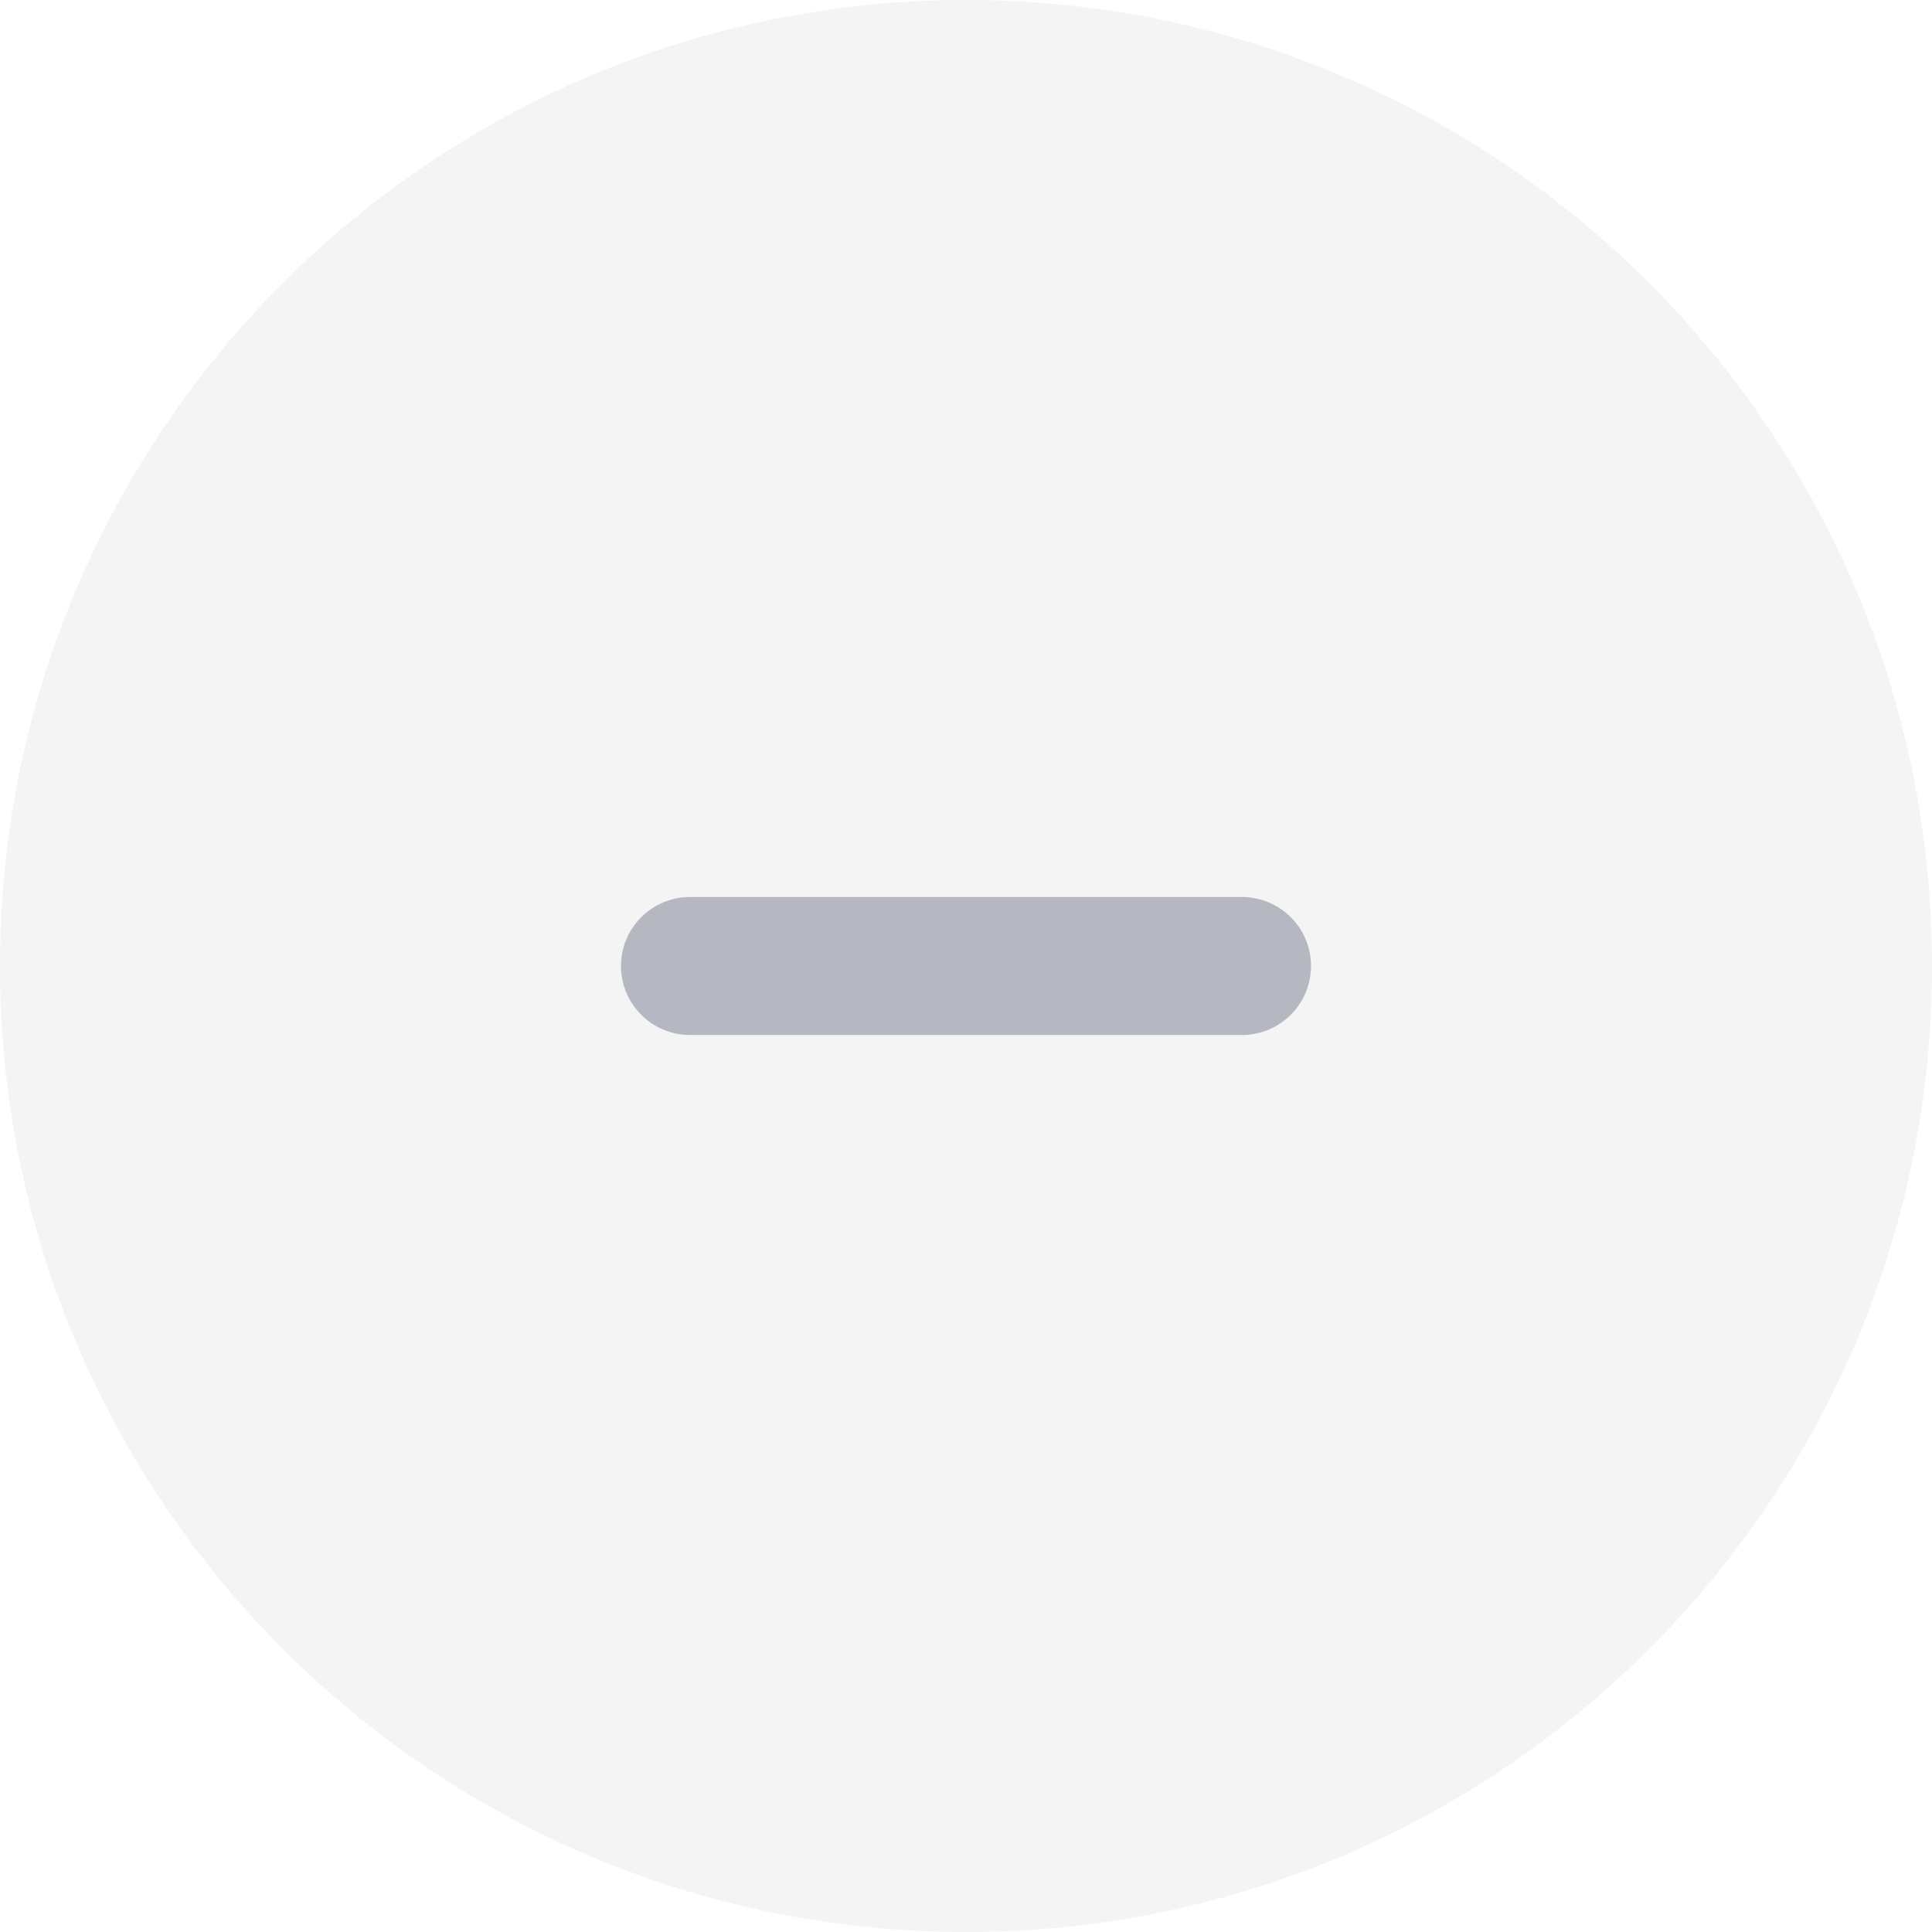
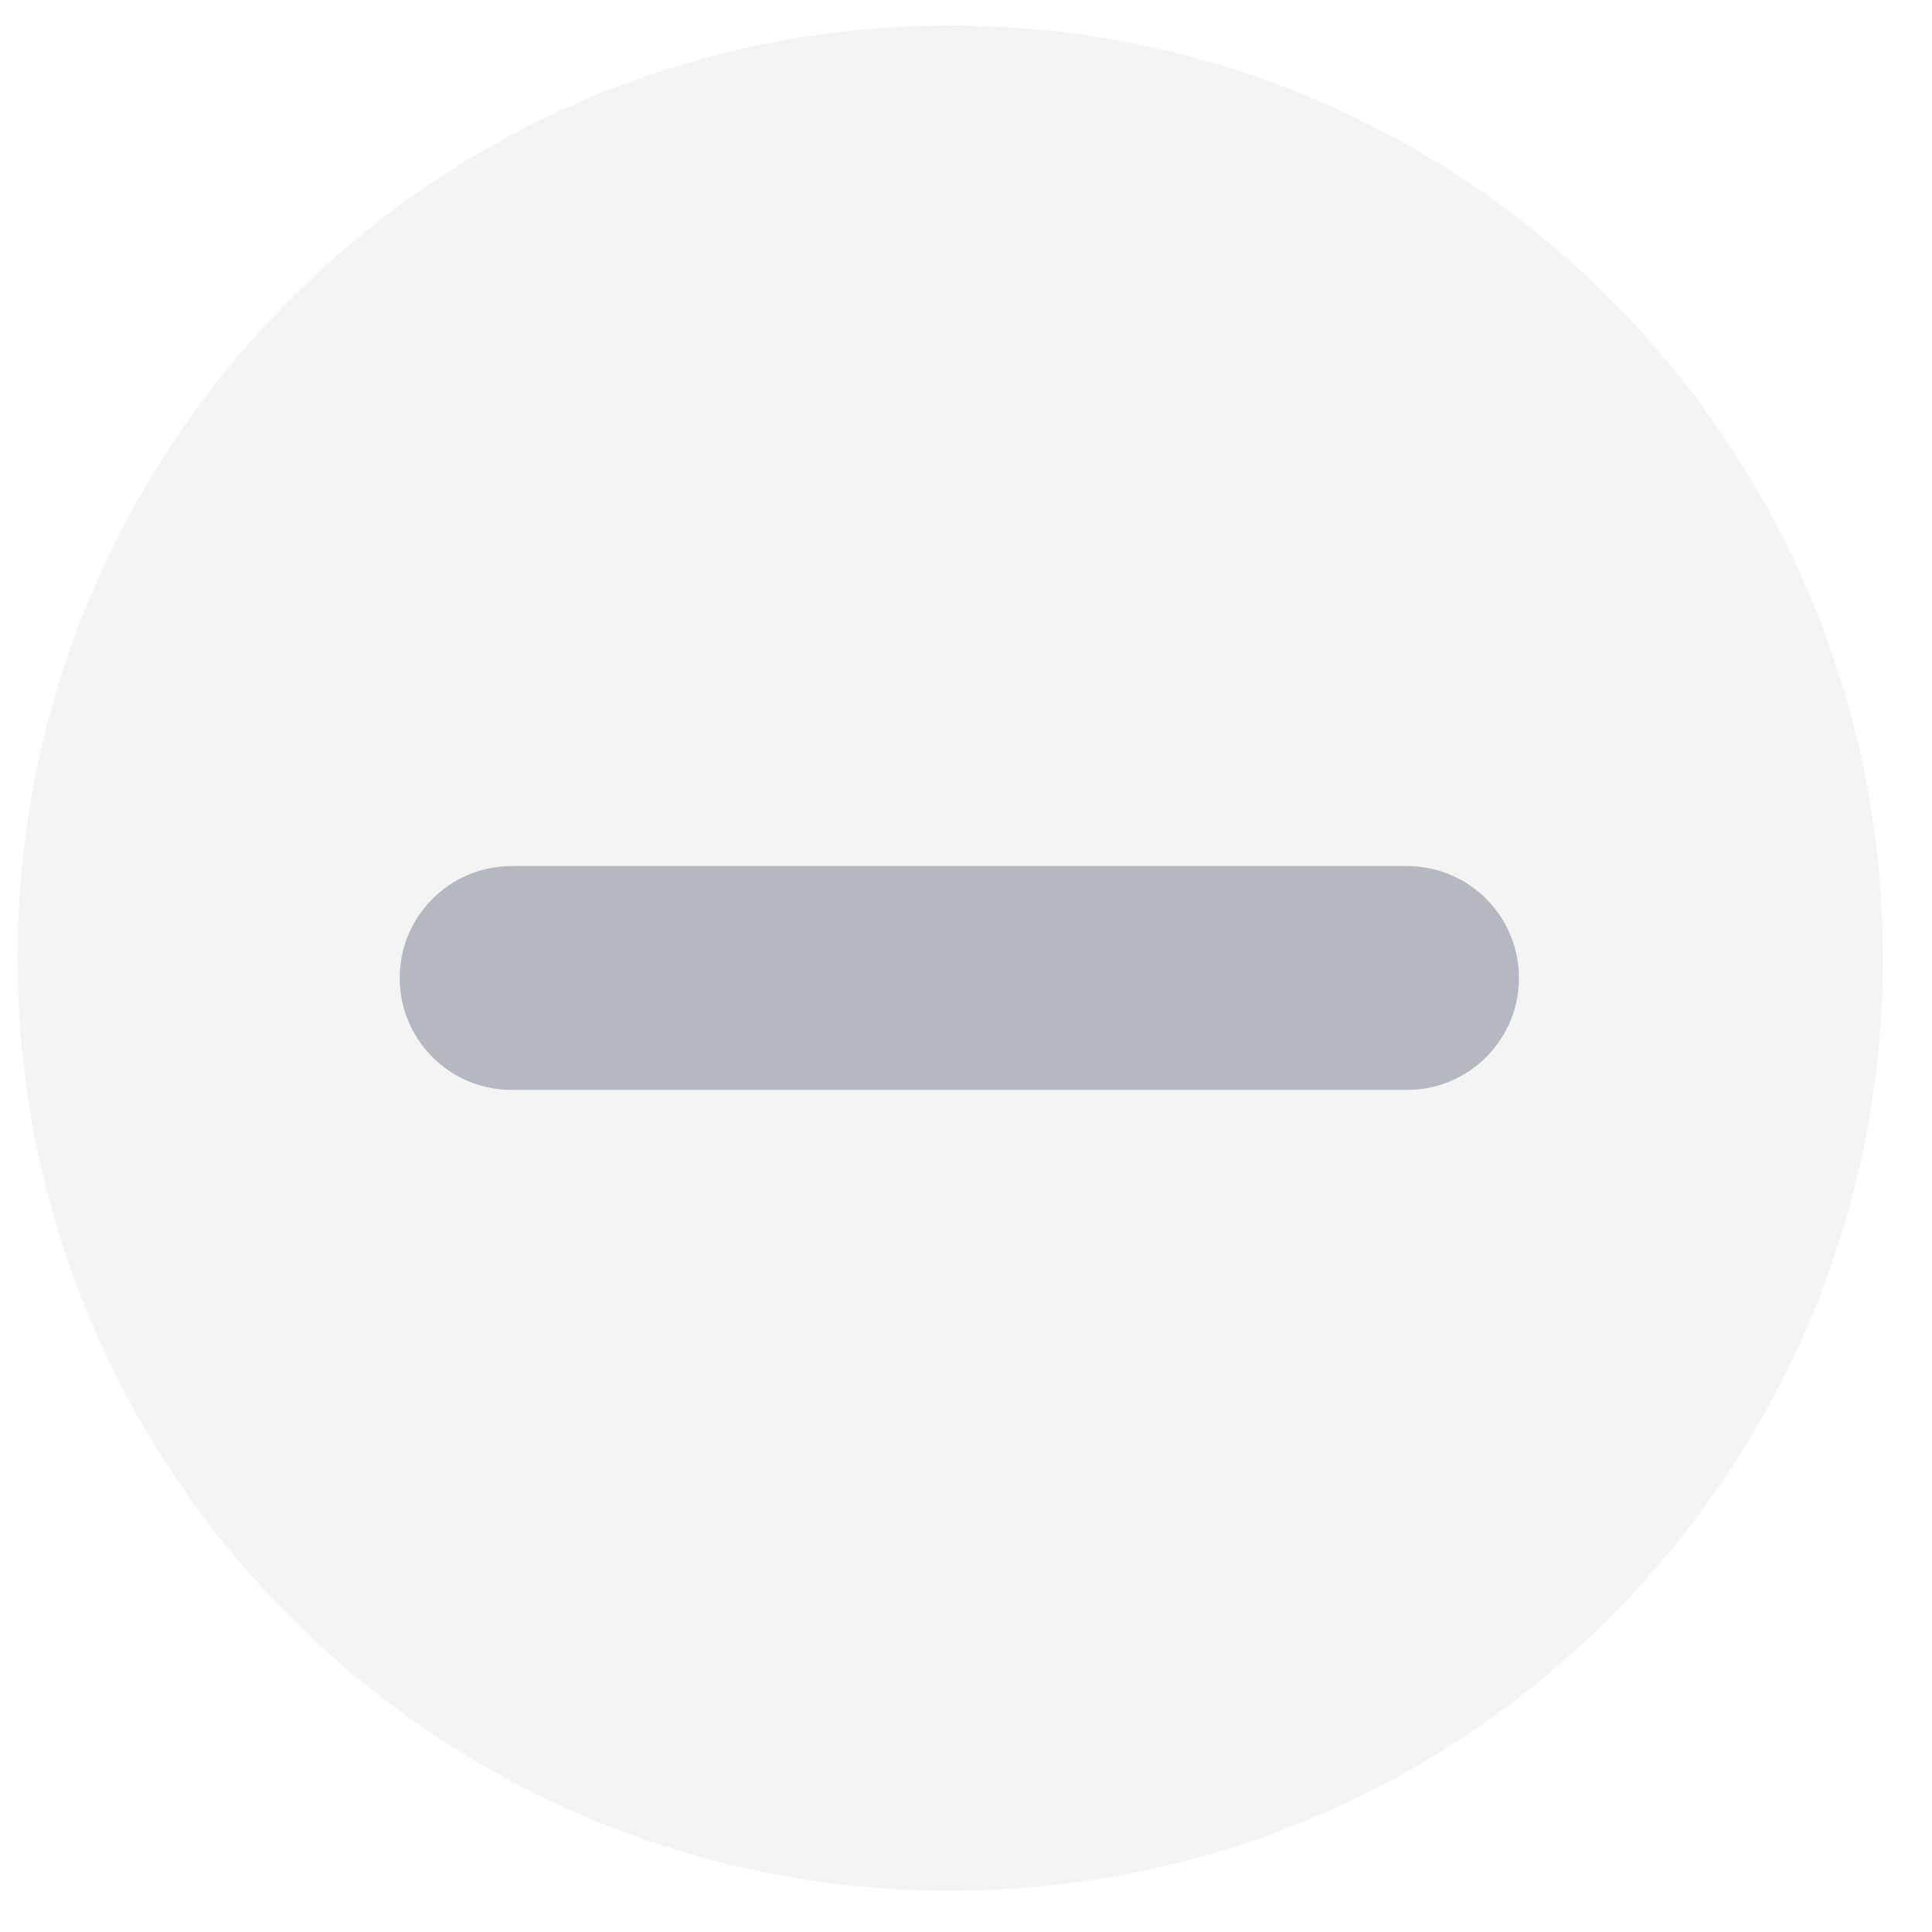
- <svg xmlns="http://www.w3.org/2000/svg" width="28" height="28" viewBox="0 0 28 28" fill="none">
-   <rect width="28" height="28" rx="14" fill="#F4F4F4" />
-   <path opacity="0.298" d="M19 14C19 13.448 18.552 13 18 13H10C9.448 13 9 13.448 9 14C9 14.552 9.448 15 10 15H18C18.552 15 19 14.552 19 14Z" fill="#222B45" />
+ <svg xmlns="http://www.w3.org/2000/svg" width="29" height="29" viewBox="0 0 29 29" fill="none">
+   <rect x="0.264" y="0.382" width="28" height="28" rx="14" fill="#F4F4F4" />
+   <path opacity="0.298" d="M22.8 14.68C22.8 13.752 22.048 13 21.12 13H7.68C6.752 13 6 13.752 6 14.68C6 15.608 6.752 16.36 7.68 16.36H21.12C22.048 16.36 22.8 15.608 22.8 14.68Z" fill="#222B45" />
</svg>
